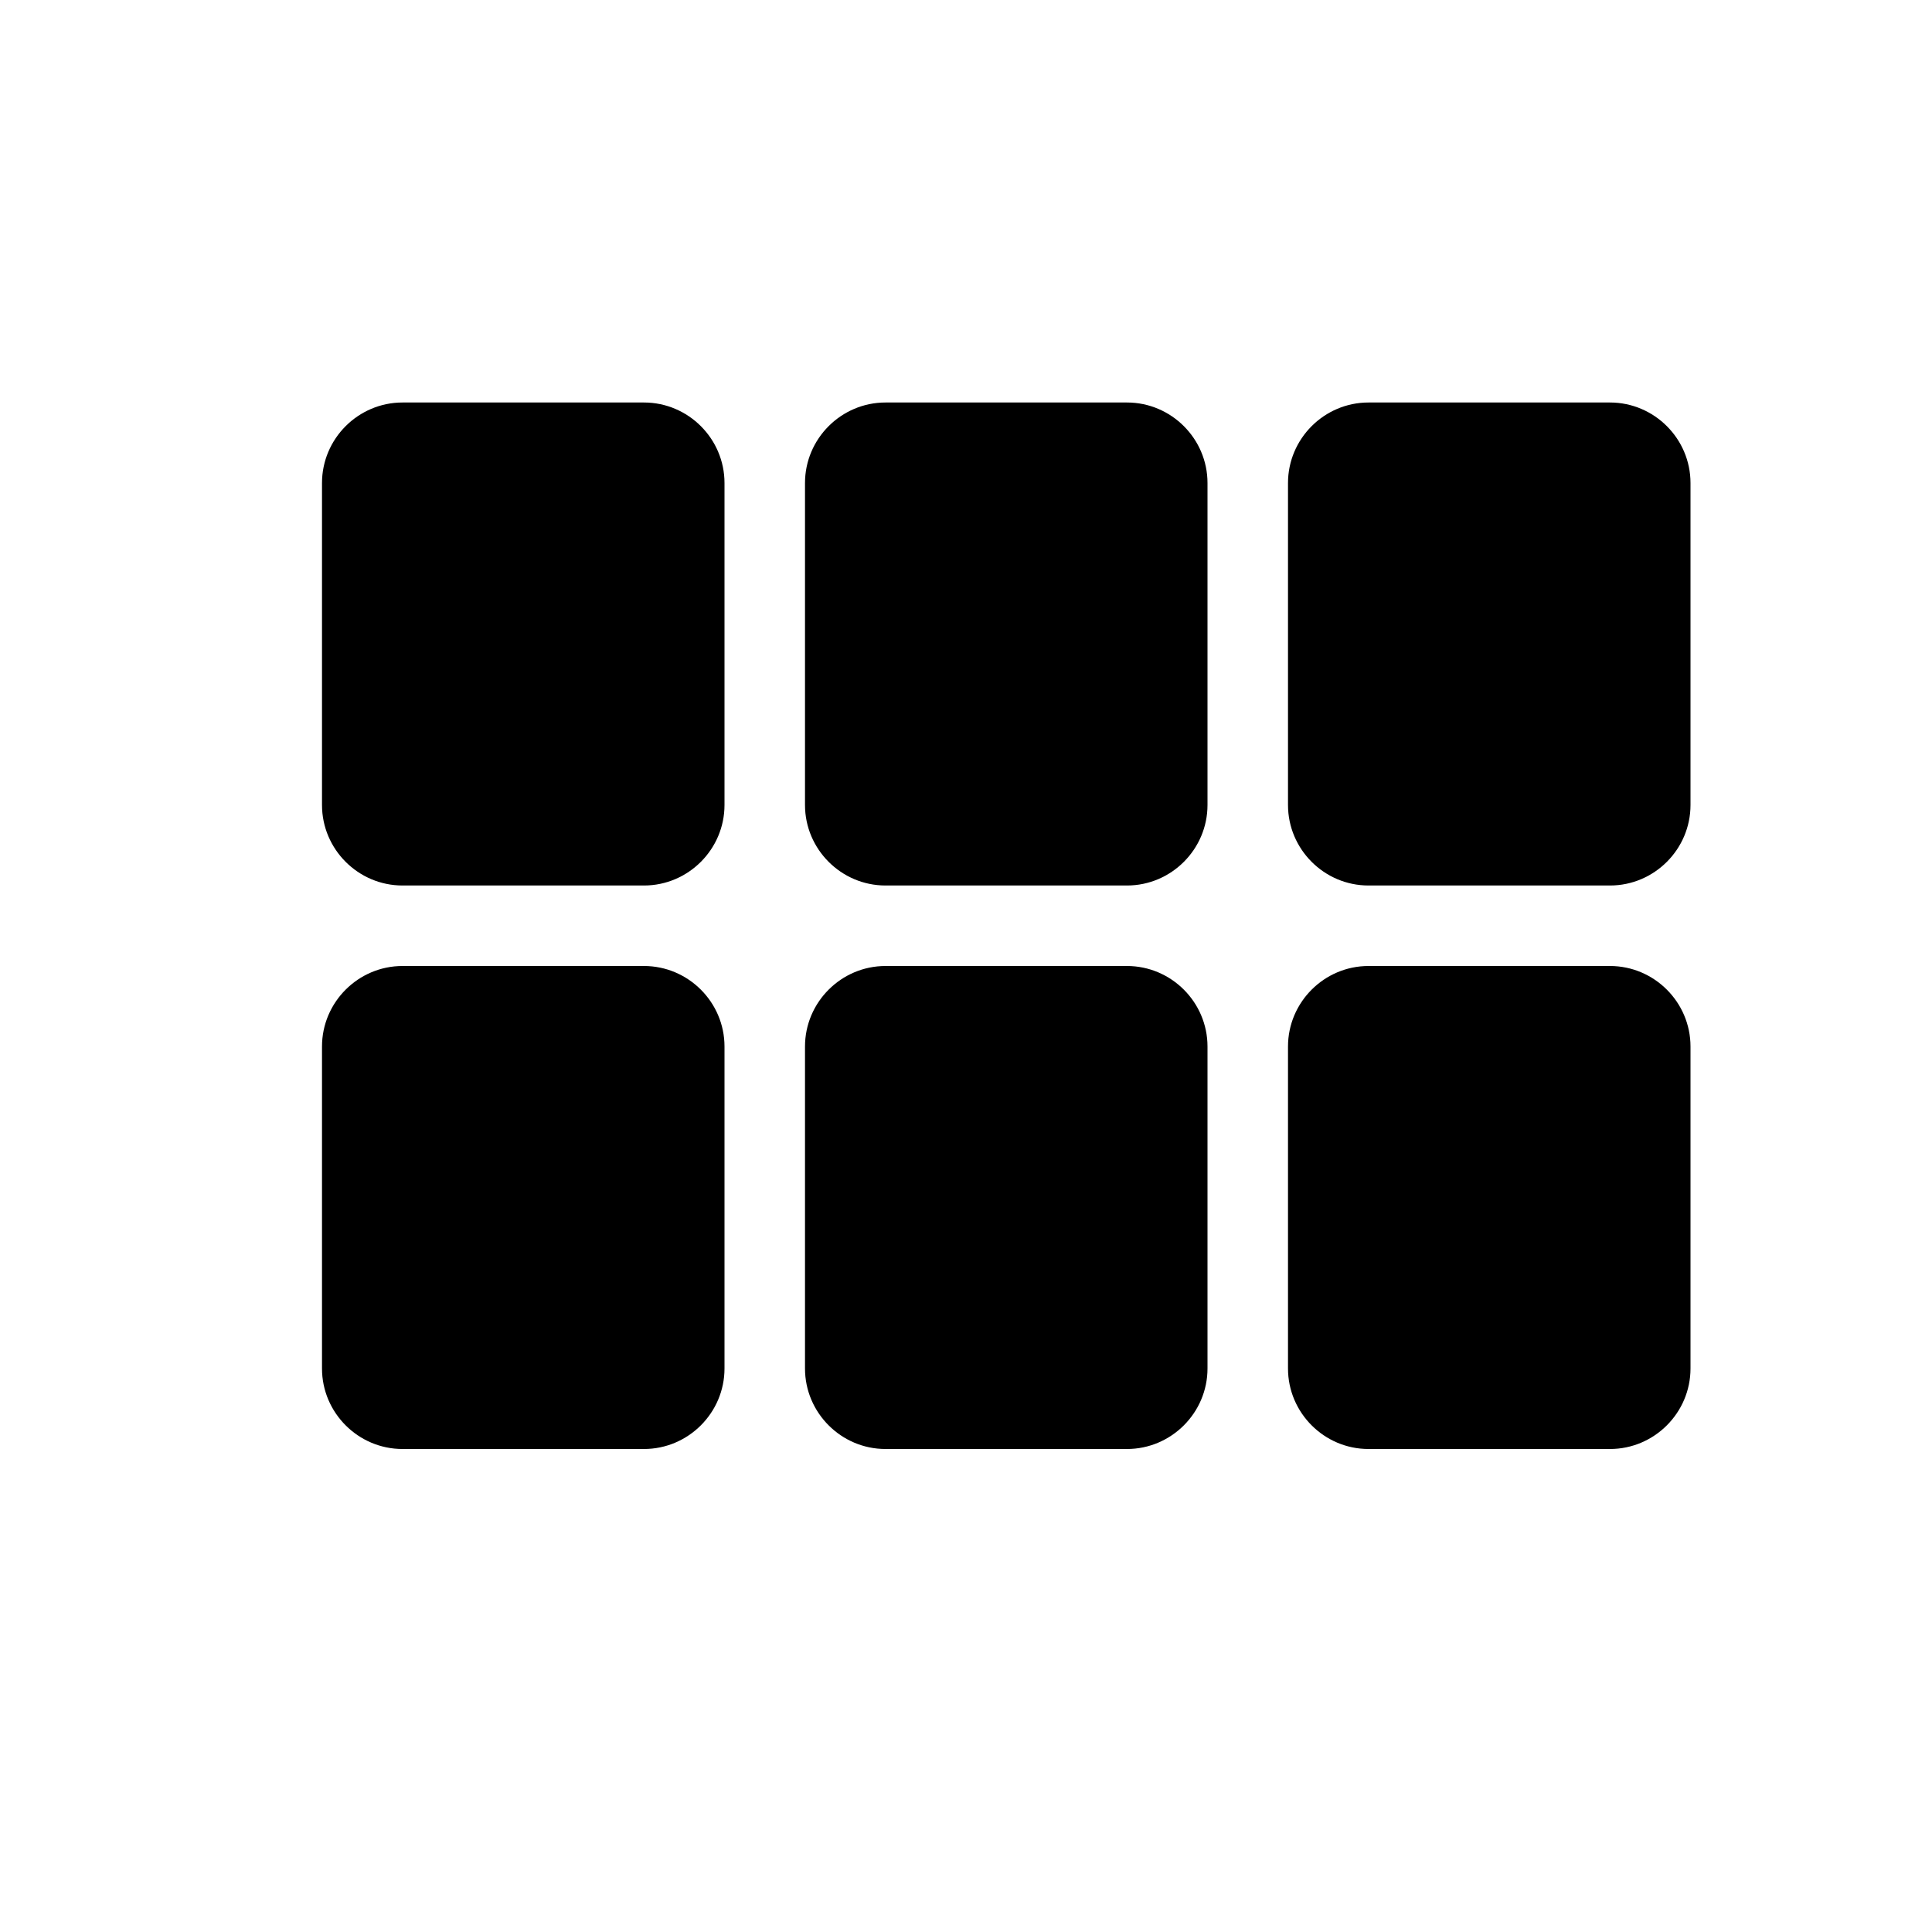
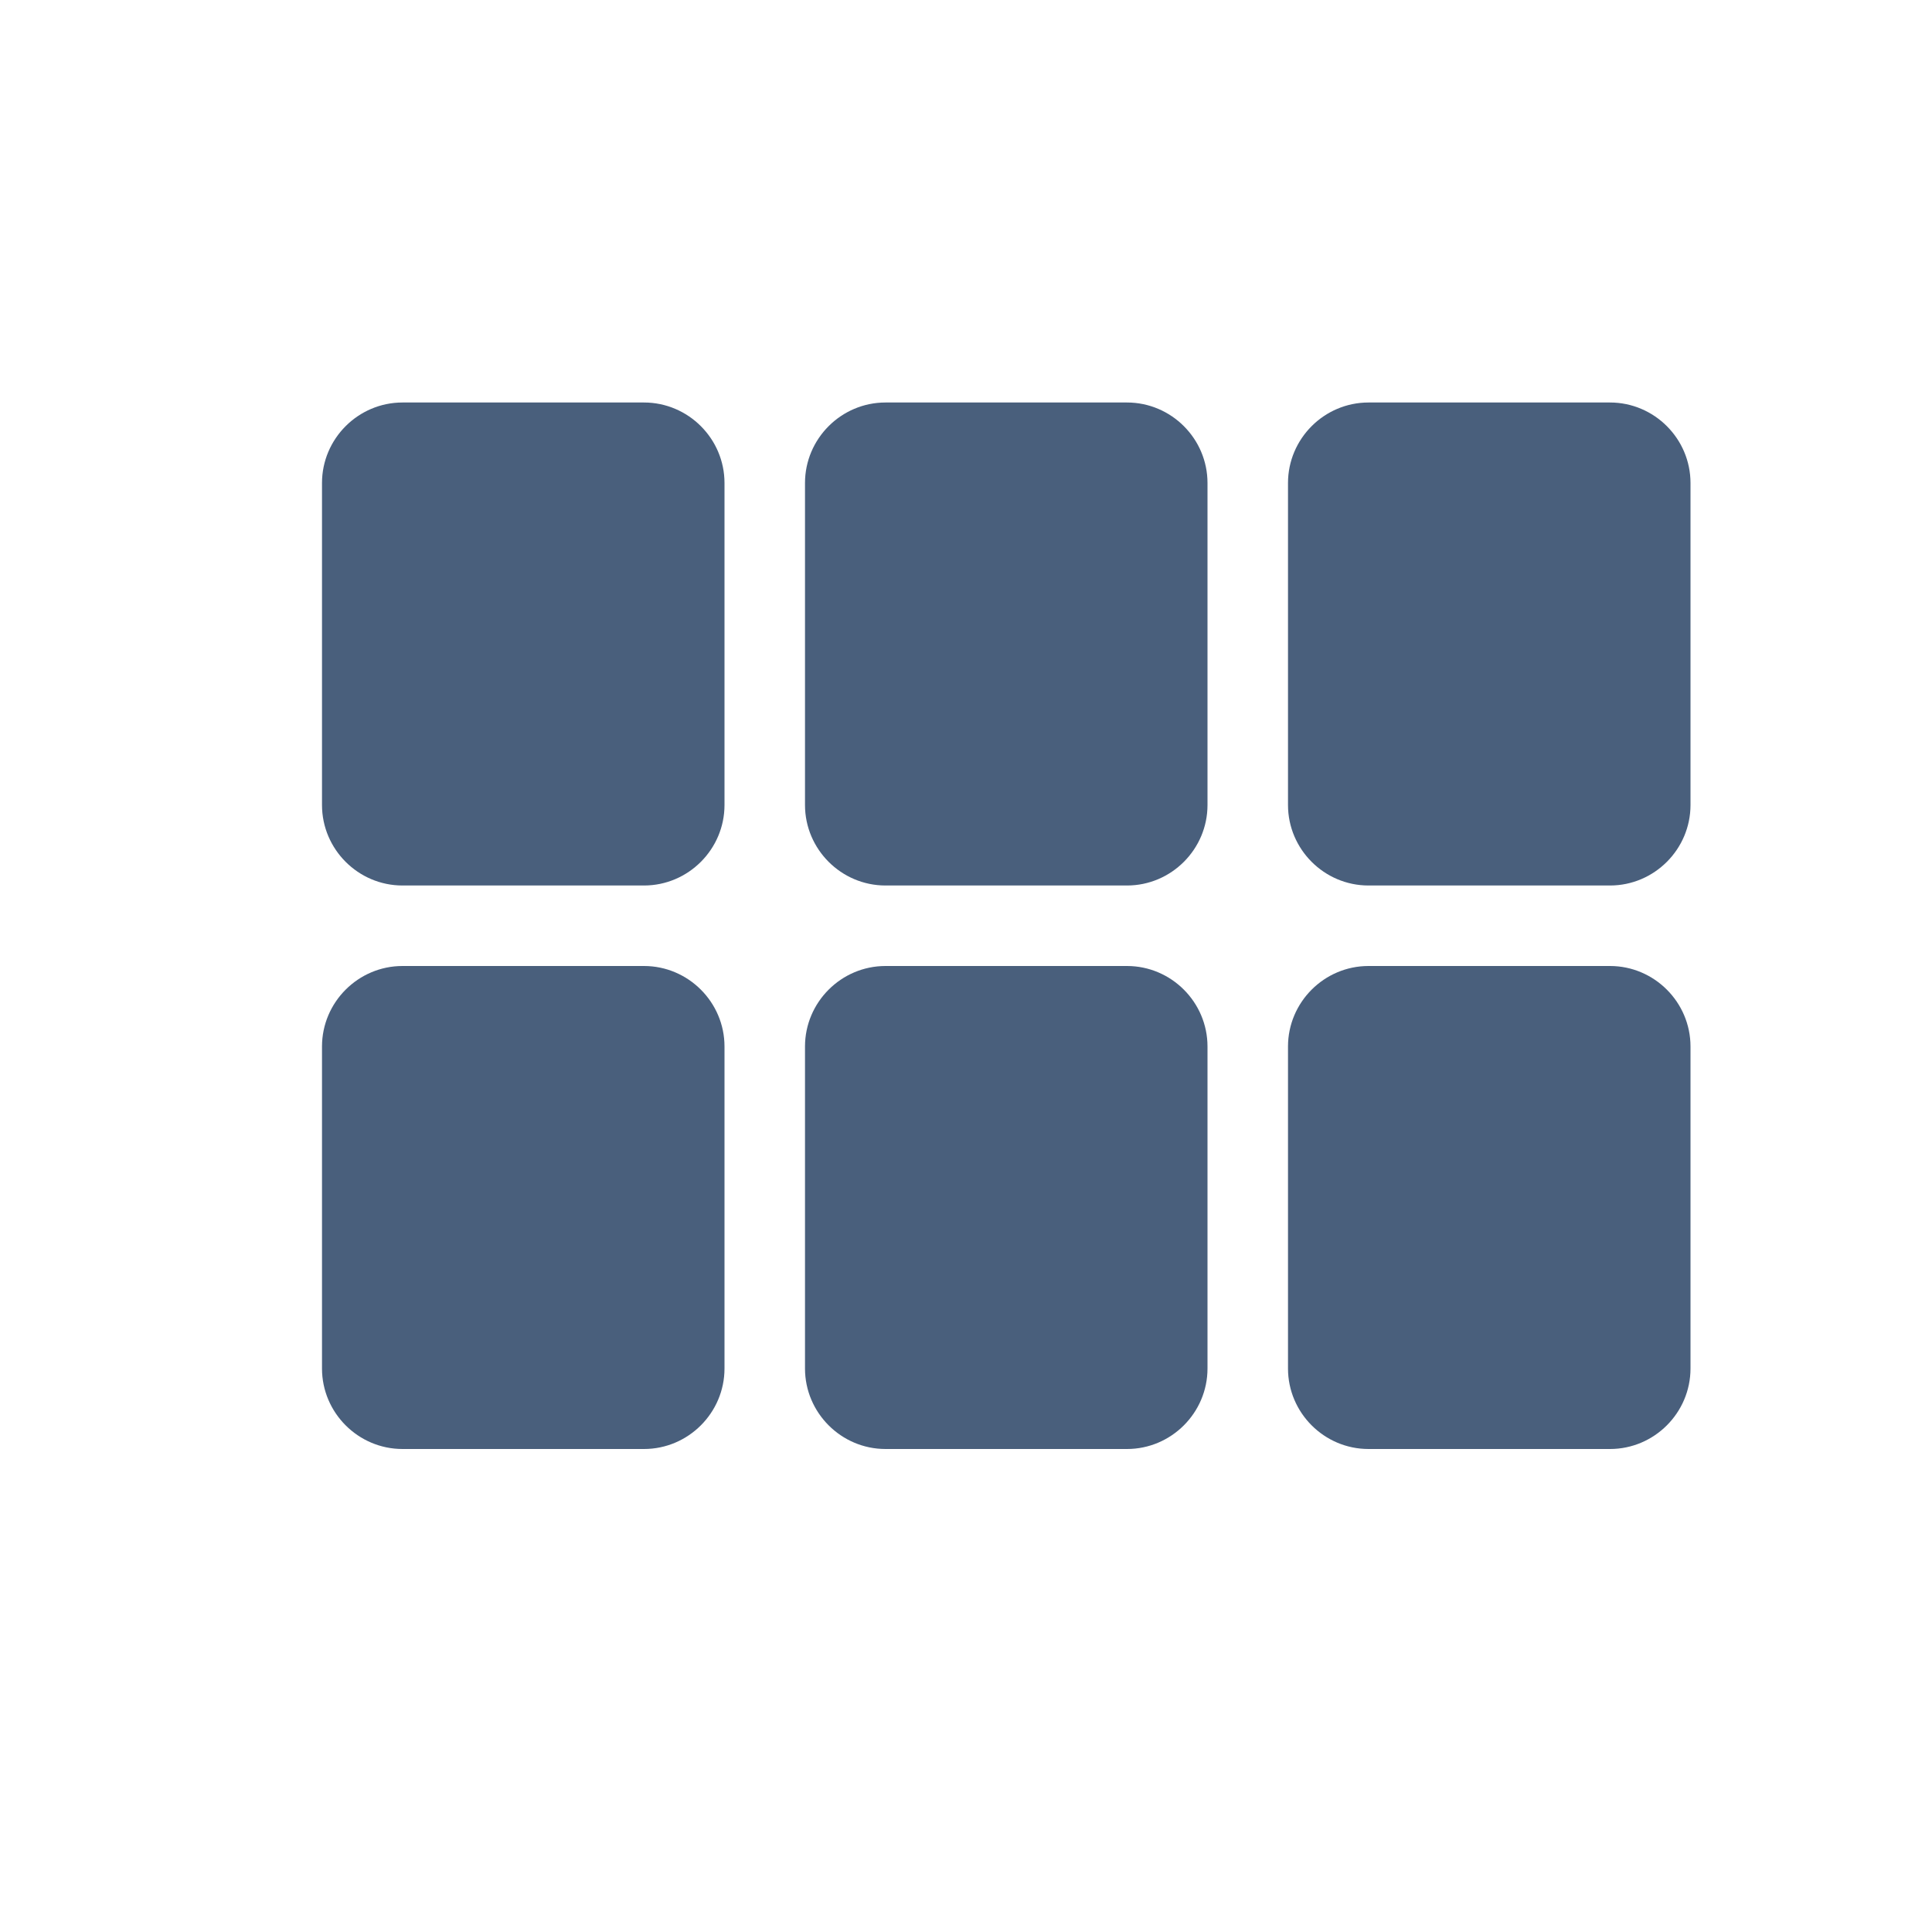
- <svg xmlns="http://www.w3.org/2000/svg" width="24" height="24" viewBox="0 0 24 24" fill="none">
-   <path d="M5 11H8C8.55 11 9 10.55 9 10V6C9 5.45 8.55 5 8 5H5C4.45 5 4 5.45 4 6V10C4 10.55 4.45 11 5 11ZM5 18H8C8.55 18 9 17.55 9 17V13C9 12.45 8.55 12 8 12H5C4.45 12 4 12.45 4 13V17C4 17.55 4.45 18 5 18ZM11 18H14C14.55 18 15 17.55 15 17V13C15 12.45 14.55 12 14 12H11C10.45 12 10 12.45 10 13V17C10 17.55 10.45 18 11 18ZM17 18H20C20.55 18 21 17.55 21 17V13C21 12.45 20.55 12 20 12H17C16.45 12 16 12.45 16 13V17C16 17.55 16.45 18 17 18ZM11 11H14C14.55 11 15 10.55 15 10V6C15 5.45 14.55 5 14 5H11C10.45 5 10 5.45 10 6V10C10 10.55 10.45 11 11 11ZM16 6V10C16 10.55 16.45 11 17 11H20C20.55 11 21 10.55 21 10V6C21 5.45 20.55 5 20 5H17C16.45 5 16 5.45 16 6Z" fill="black" />
+ <svg xmlns="http://www.w3.org/2000/svg" viewBox="0 0 24 24" fill="none">
+   <path d="M5 11H8C8.55 11 9 10.55 9 10V6C9 5.45 8.55 5 8 5H5C4.45 5 4 5.45 4 6V10C4 10.55 4.45 11 5 11ZM5 18H8C8.55 18 9 17.55 9 17V13C9 12.45 8.55 12 8 12H5C4.45 12 4 12.45 4 13V17C4 17.55 4.45 18 5 18ZM11 18H14C14.55 18 15 17.55 15 17V13C15 12.45 14.55 12 14 12H11C10.45 12 10 12.45 10 13V17C10 17.55 10.45 18 11 18ZM17 18H20C20.55 18 21 17.55 21 17V13C21 12.45 20.55 12 20 12H17C16.45 12 16 12.45 16 13V17C16 17.55 16.45 18 17 18ZM11 11H14C14.55 11 15 10.55 15 10V6C15 5.45 14.55 5 14 5H11C10.45 5 10 5.45 10 6V10C10 10.55 10.45 11 11 11ZM16 6V10C16 10.55 16.45 11 17 11H20C20.55 11 21 10.55 21 10V6C21 5.45 20.55 5 20 5H17C16.45 5 16 5.45 16 6Z" fill="rgba(73, 95, 124, 1)" />
</svg>
